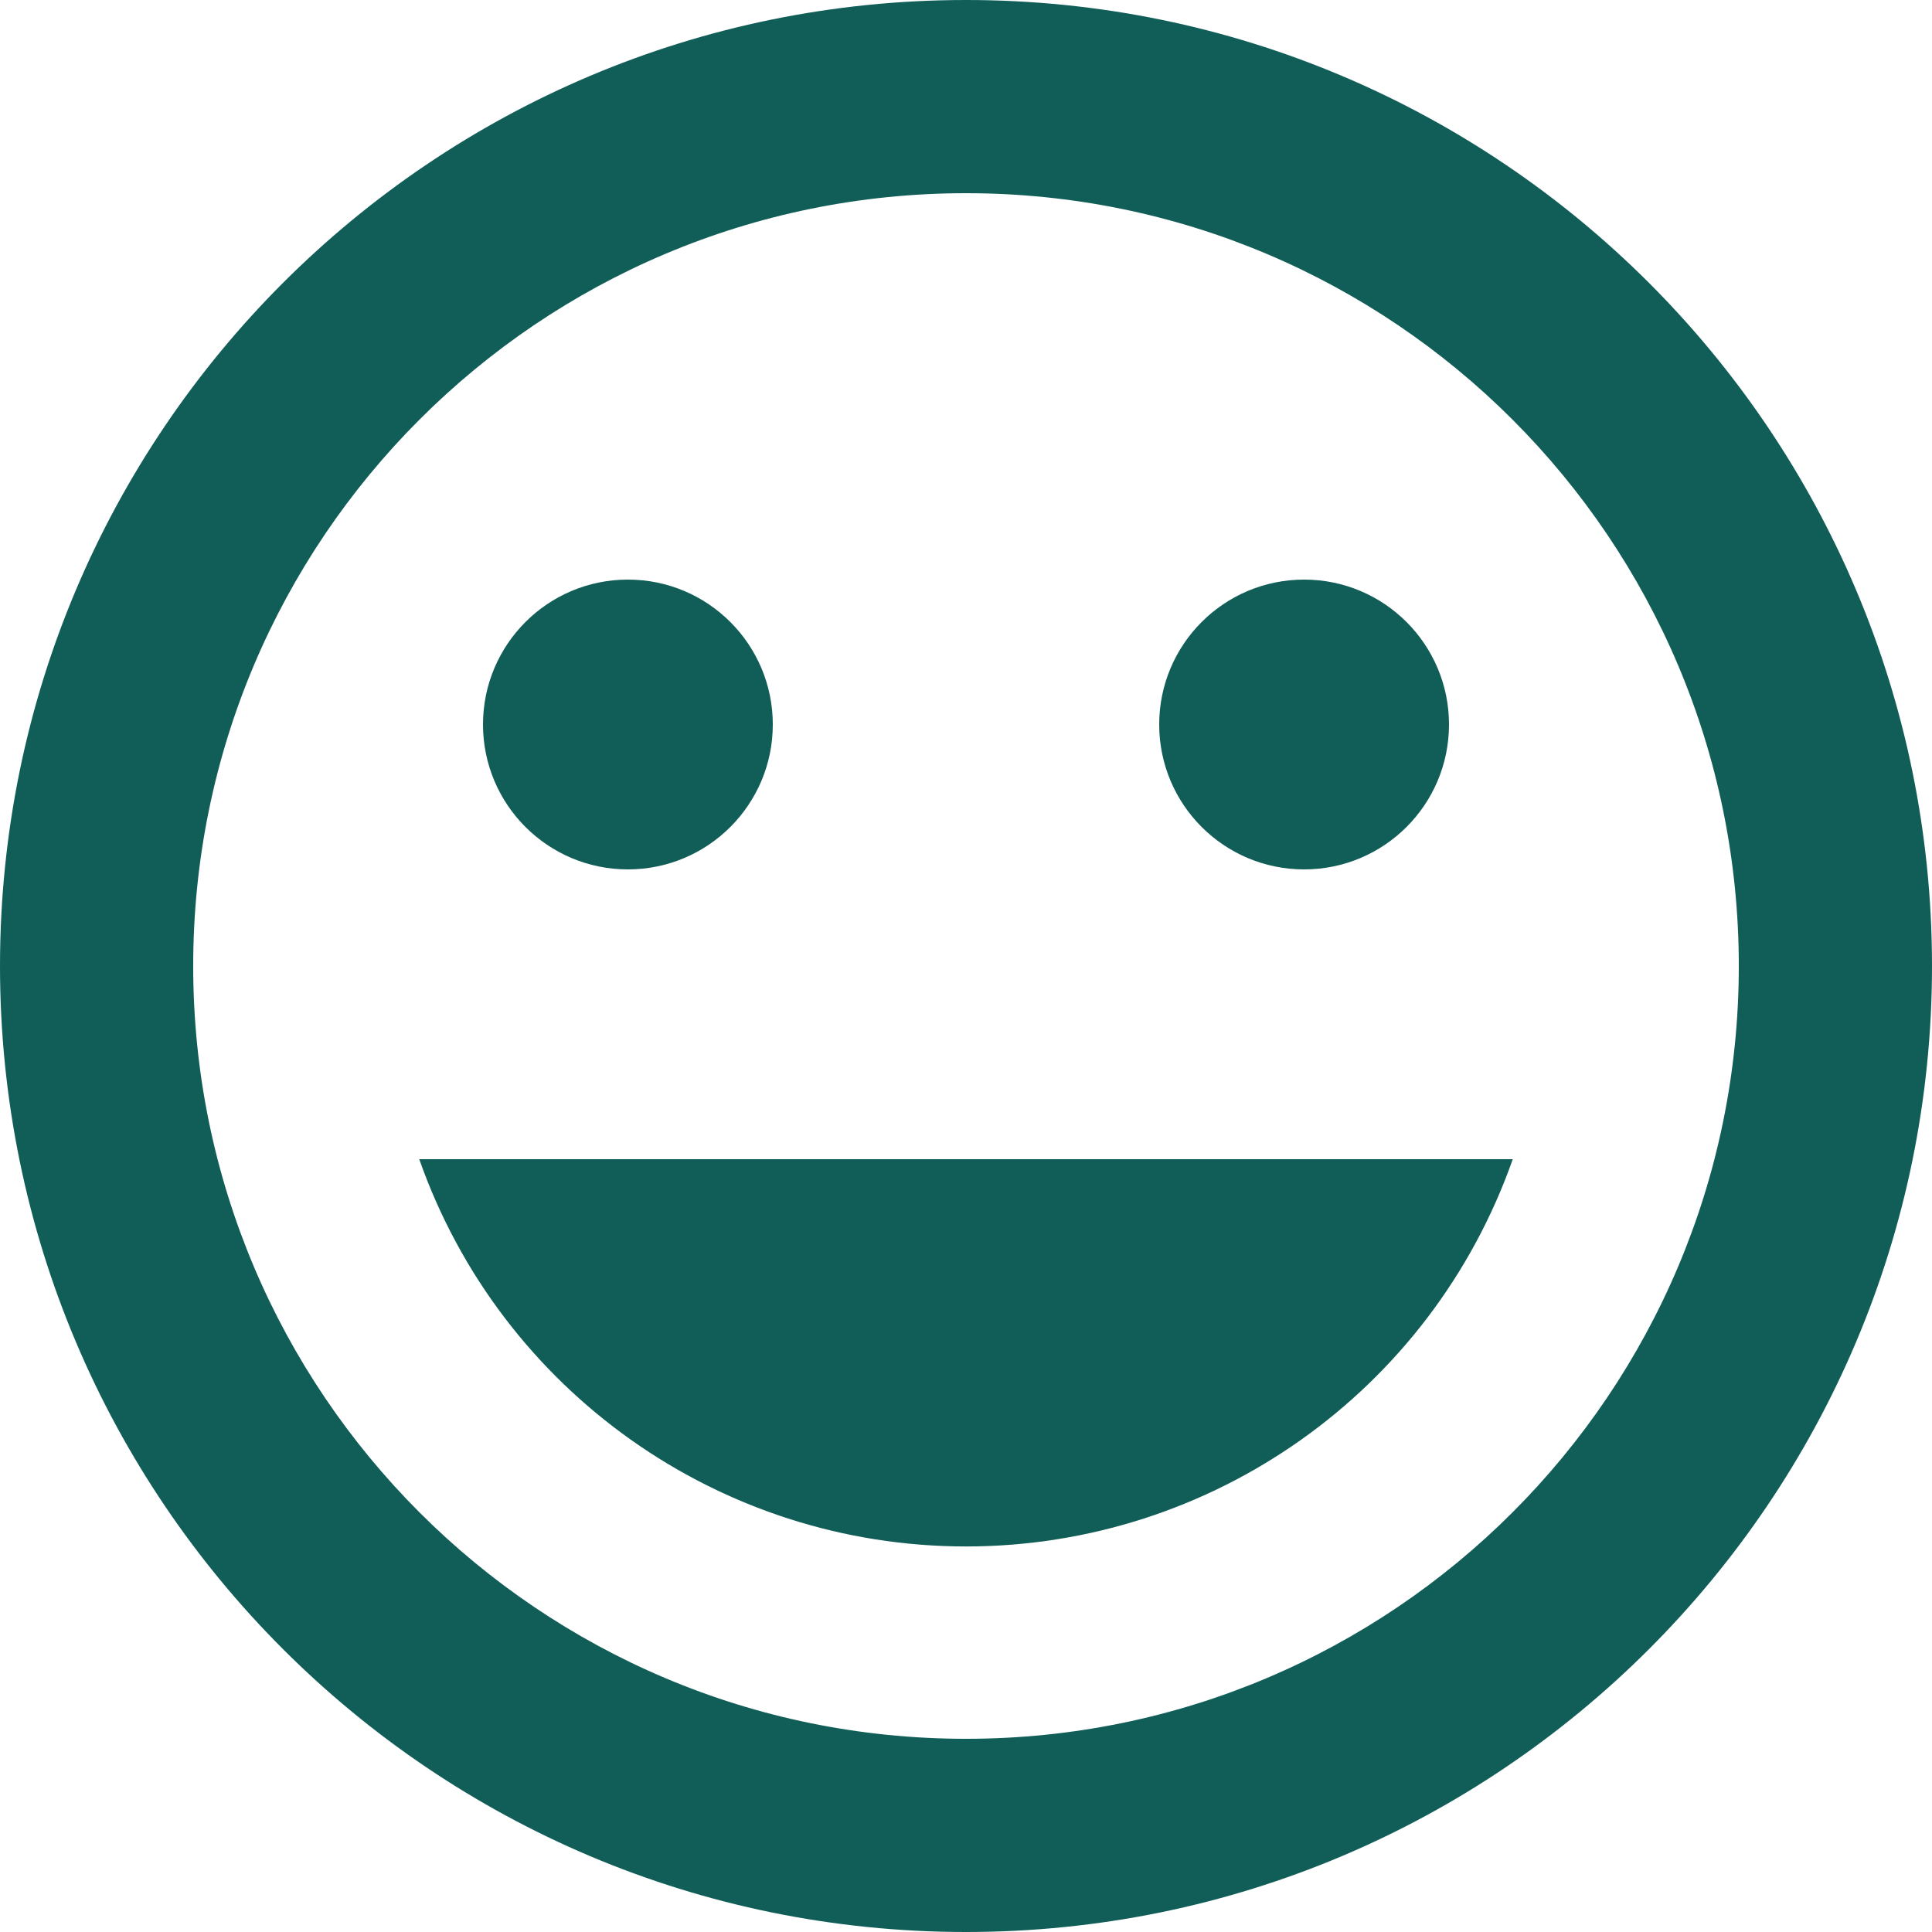
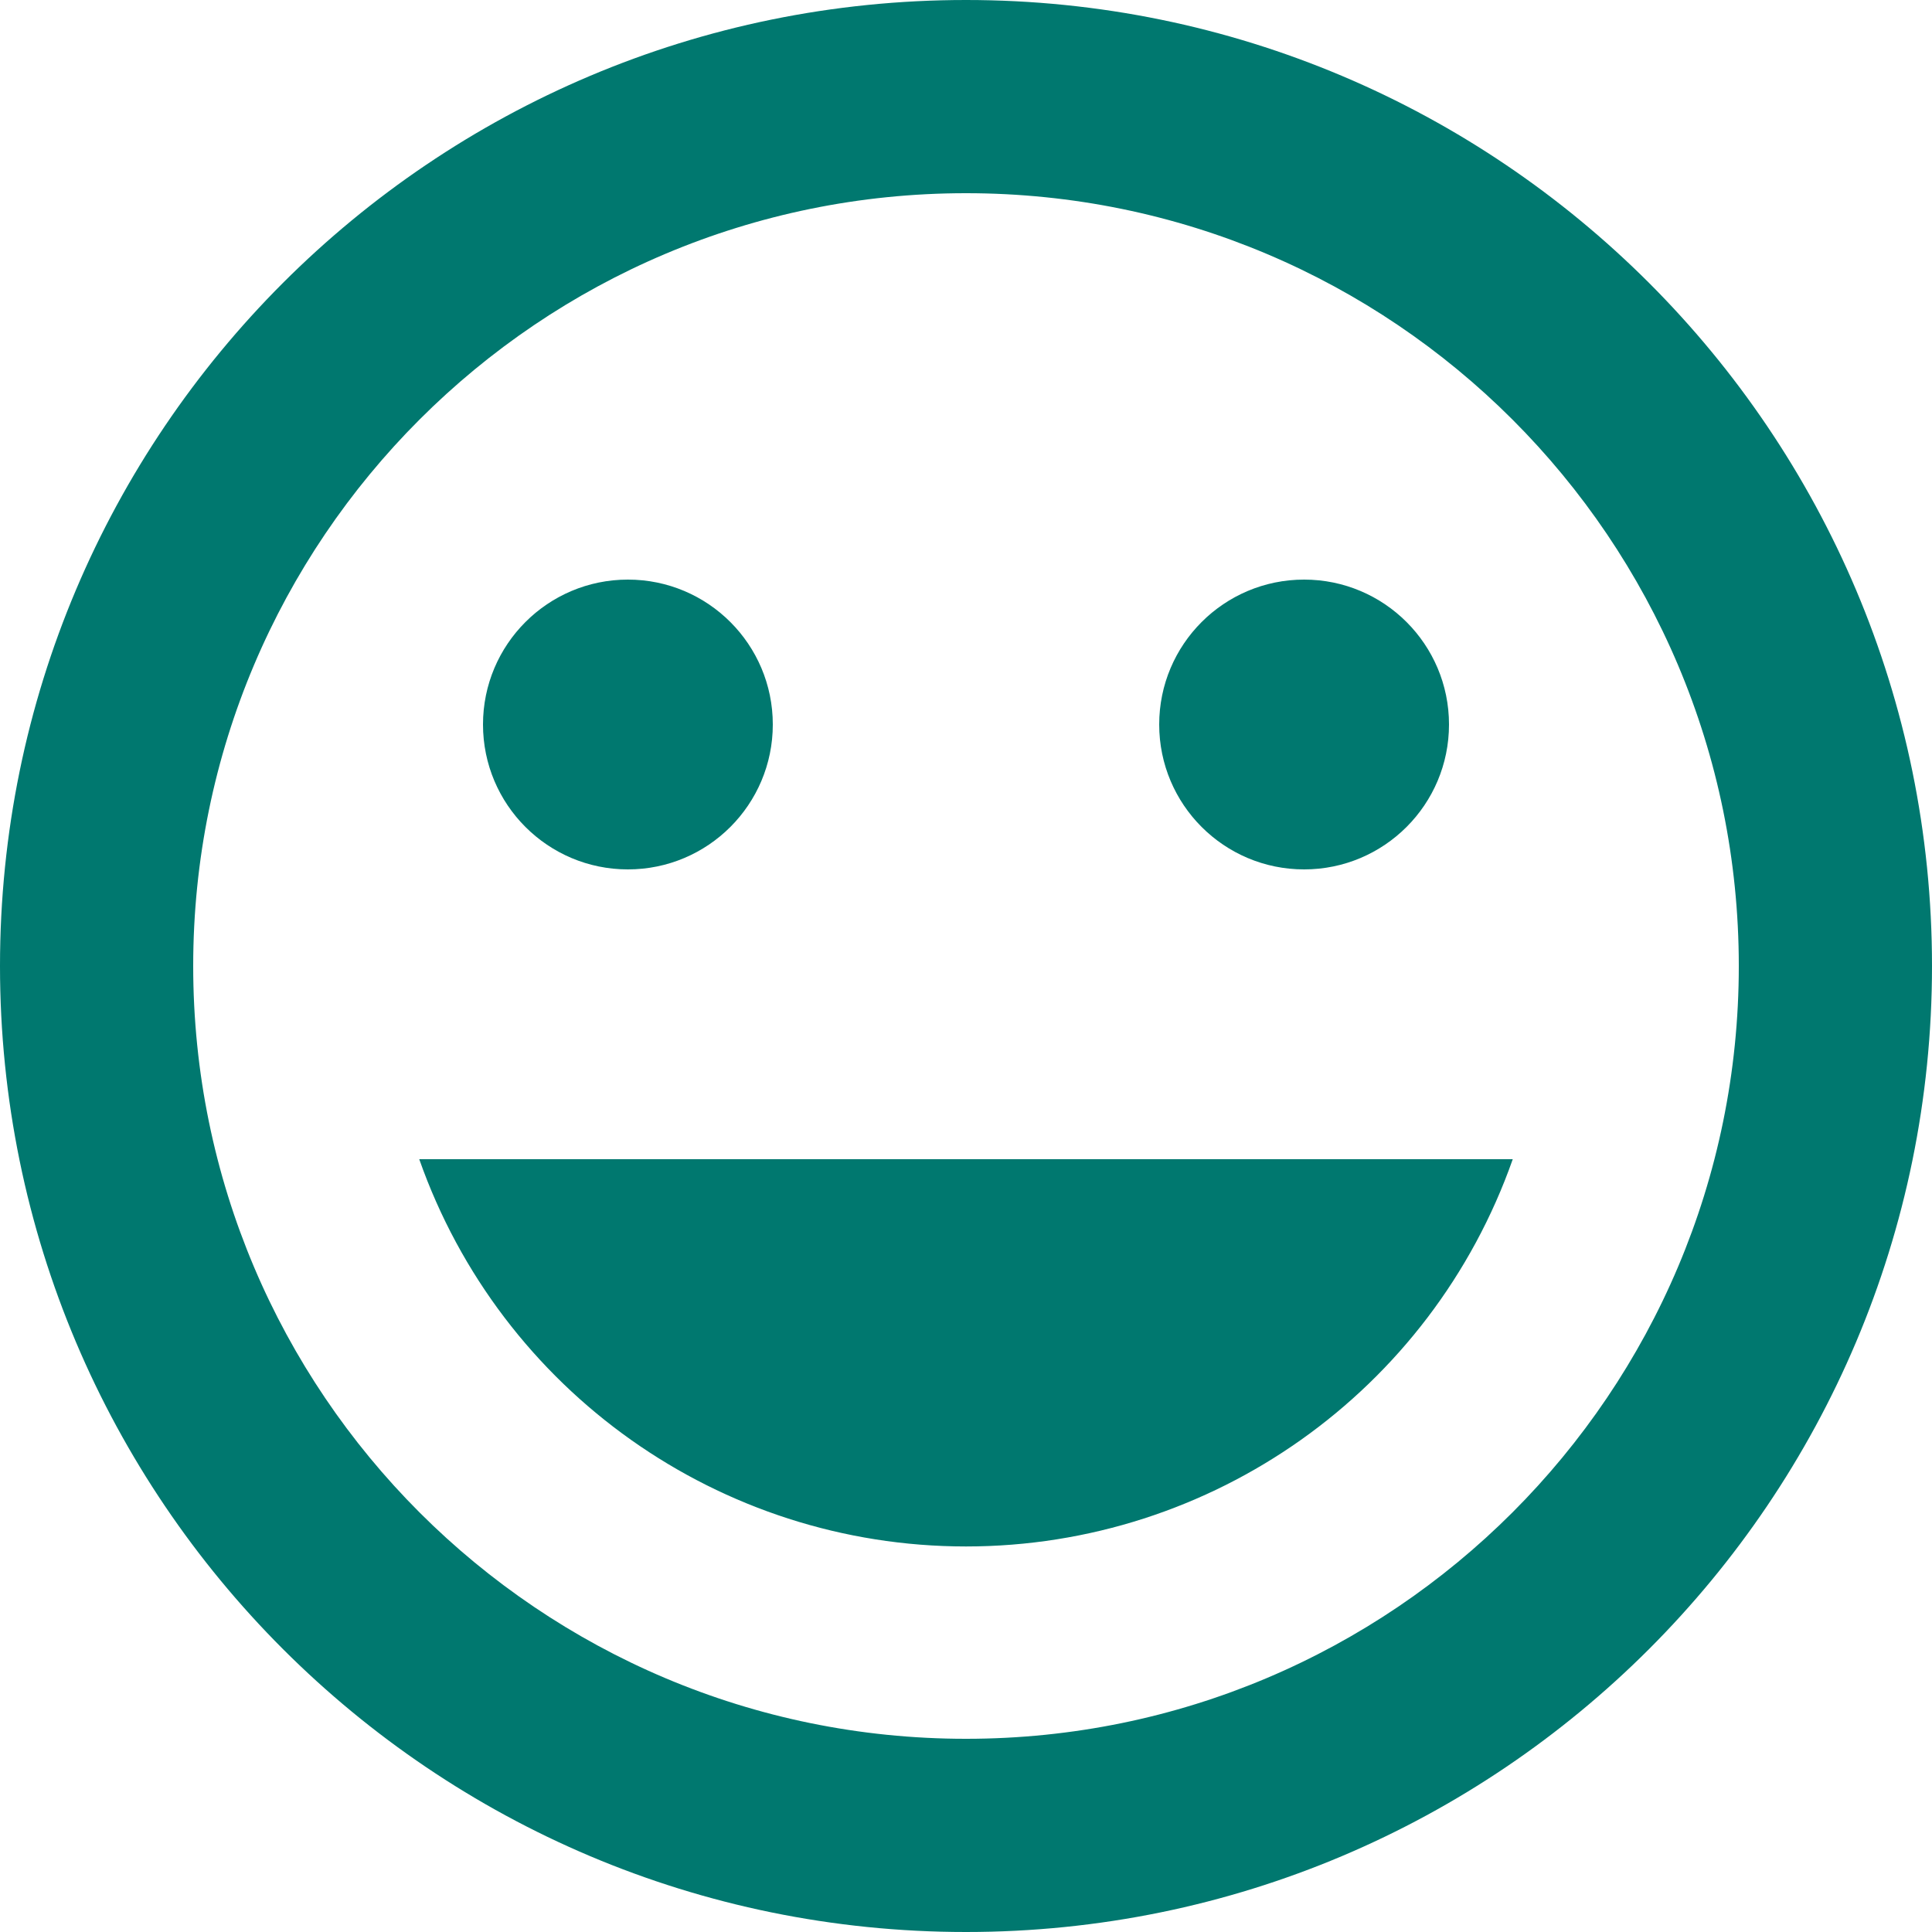
<svg xmlns="http://www.w3.org/2000/svg" viewBox="0 0 20 20">
-   <path fill="#115e59" d="M10 20a10 10 0 1 1 0-20 10 10 0 0 1 0 20zm0-2a8 8 0 1 0 0-16 8 8 0 0 0 0 16zM6.5 9a1.5 1.5 0 1 1 0-3 1.5 1.5 0 0 1 0 3zm7 0a1.5 1.5 0 1 1 0-3 1.5 1.5 0 0 1 0 3zm2.16 3a6 6 0 0 1-11.32 0h11.32z" />
+   <path fill="#00786F" d="M10 20a10 10 0 1 1 0-20 10 10 0 0 1 0 20zm0-2a8 8 0 1 0 0-16 8 8 0 0 0 0 16zM6.5 9a1.5 1.5 0 1 1 0-3 1.5 1.5 0 0 1 0 3zm7 0a1.5 1.5 0 1 1 0-3 1.5 1.5 0 0 1 0 3zm2.16 3a6 6 0 0 1-11.32 0h11.32z" />
</svg>
